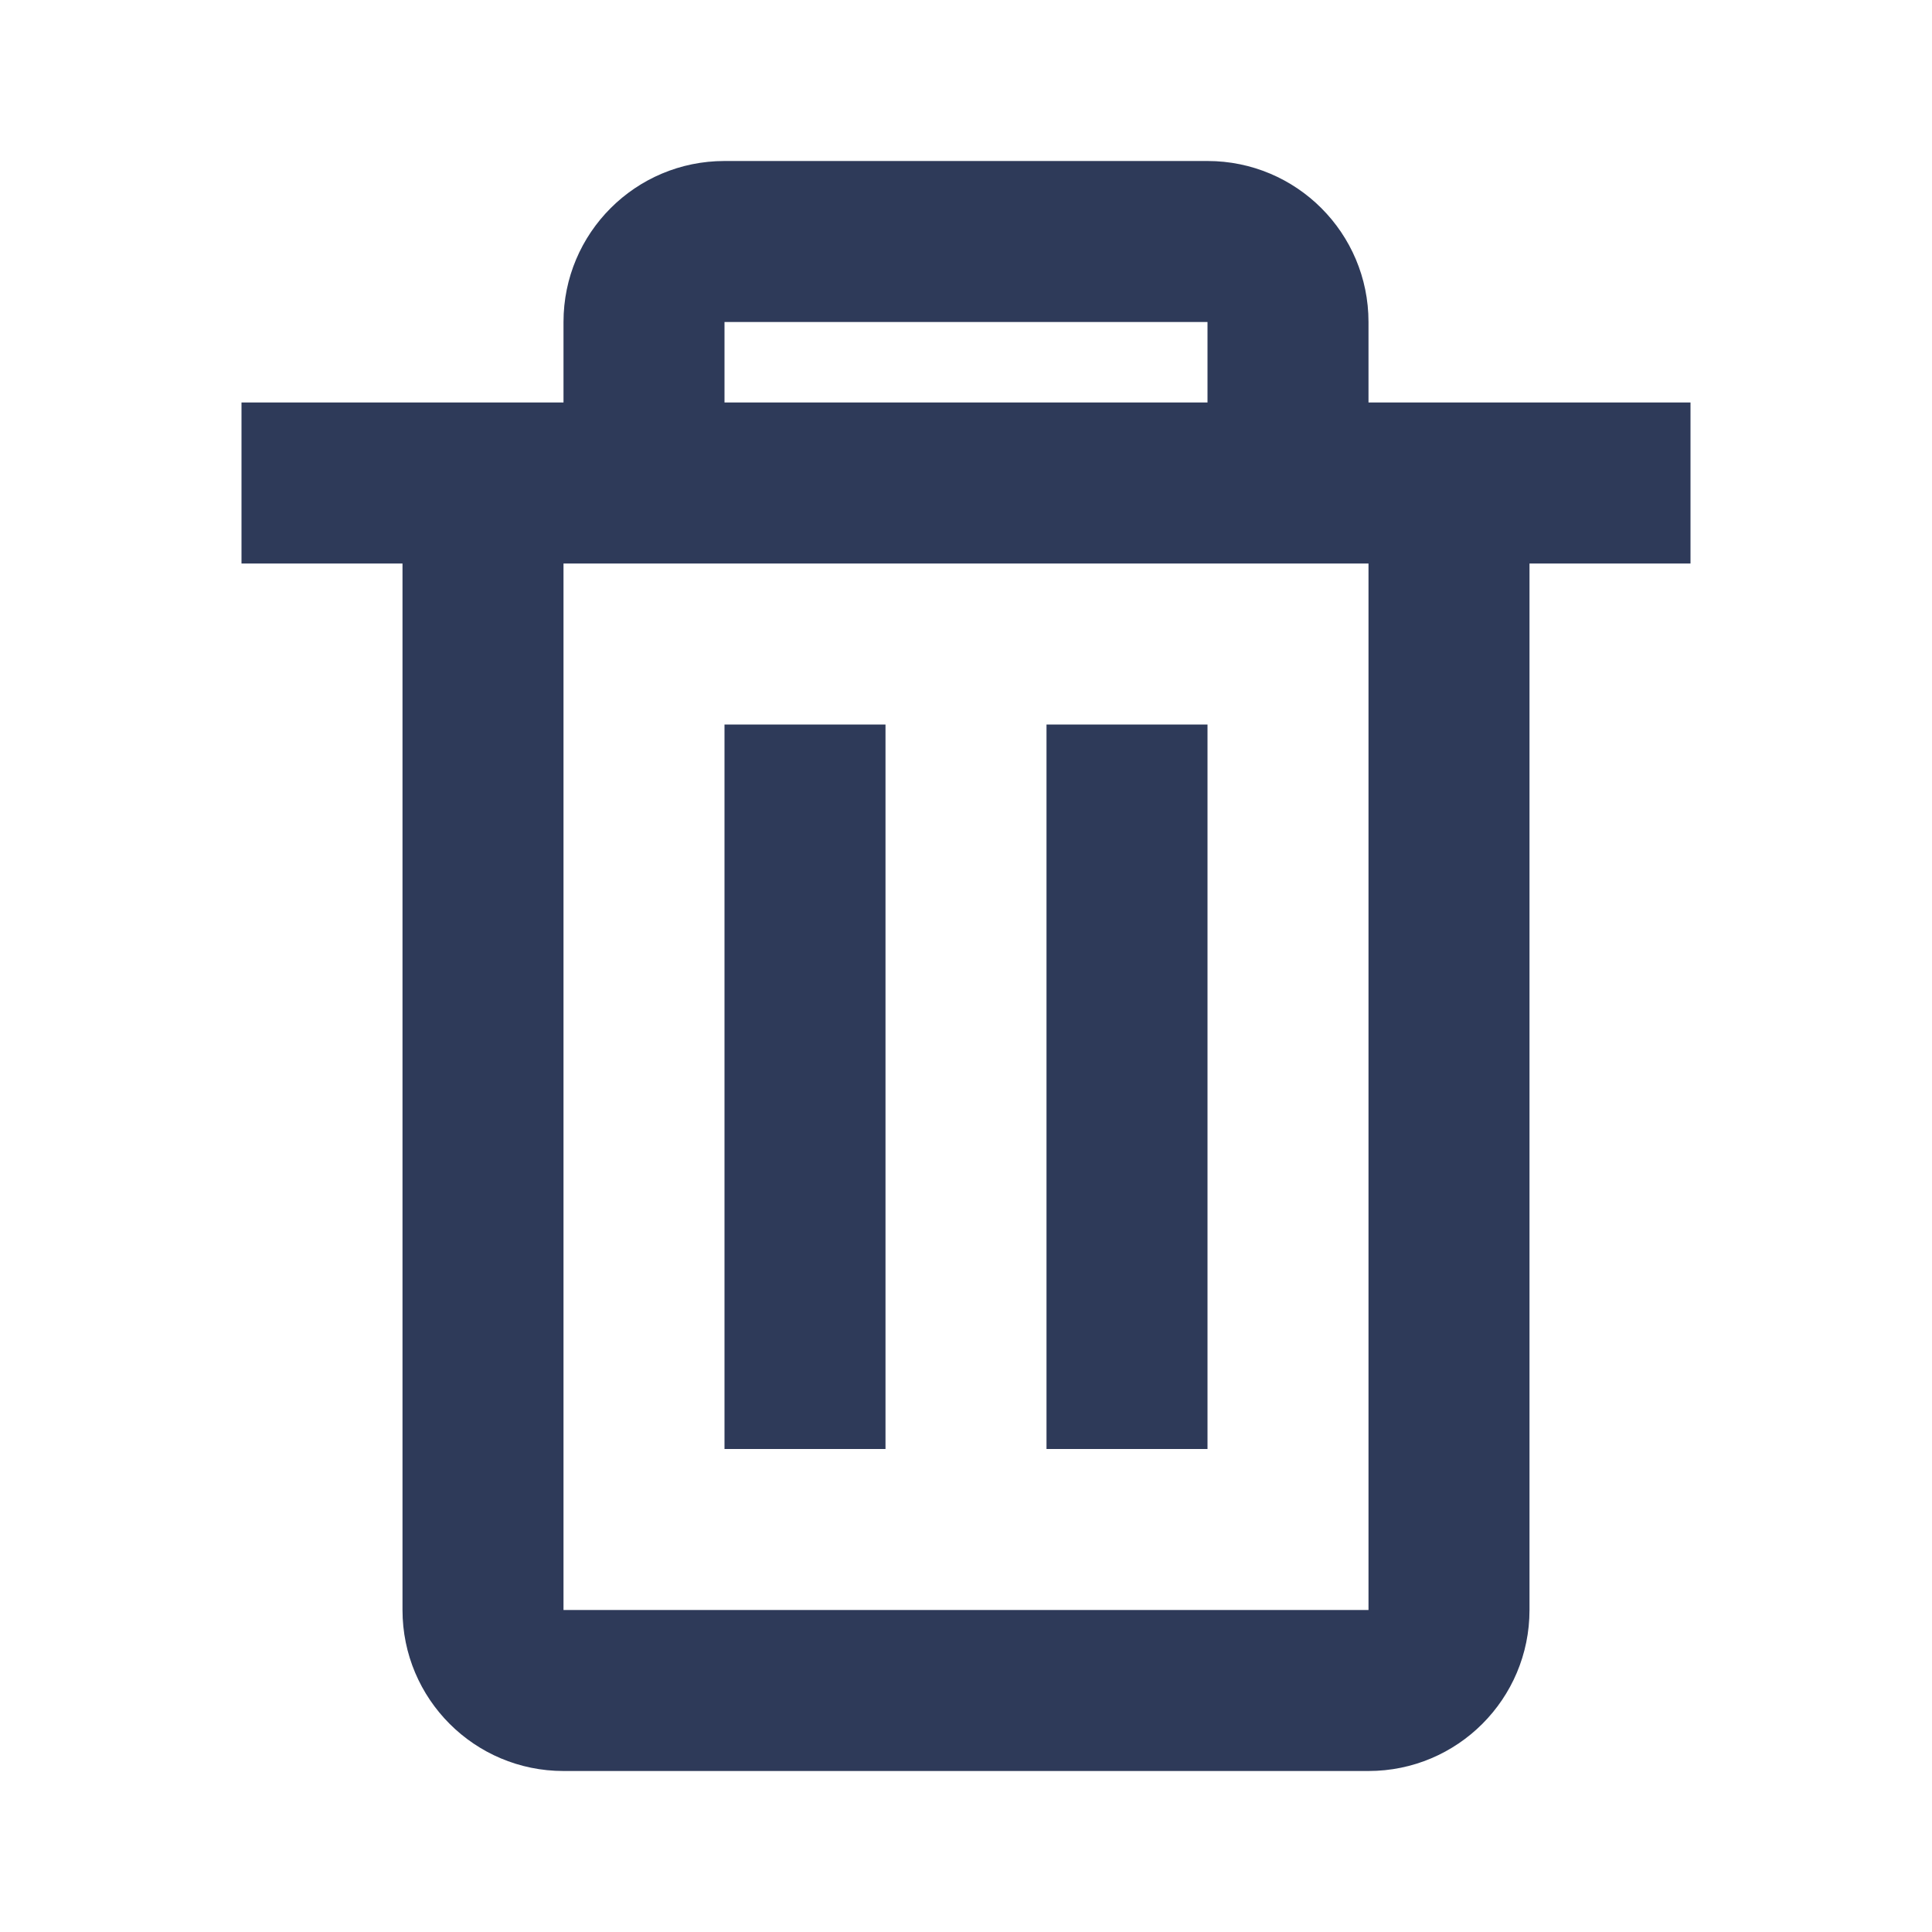
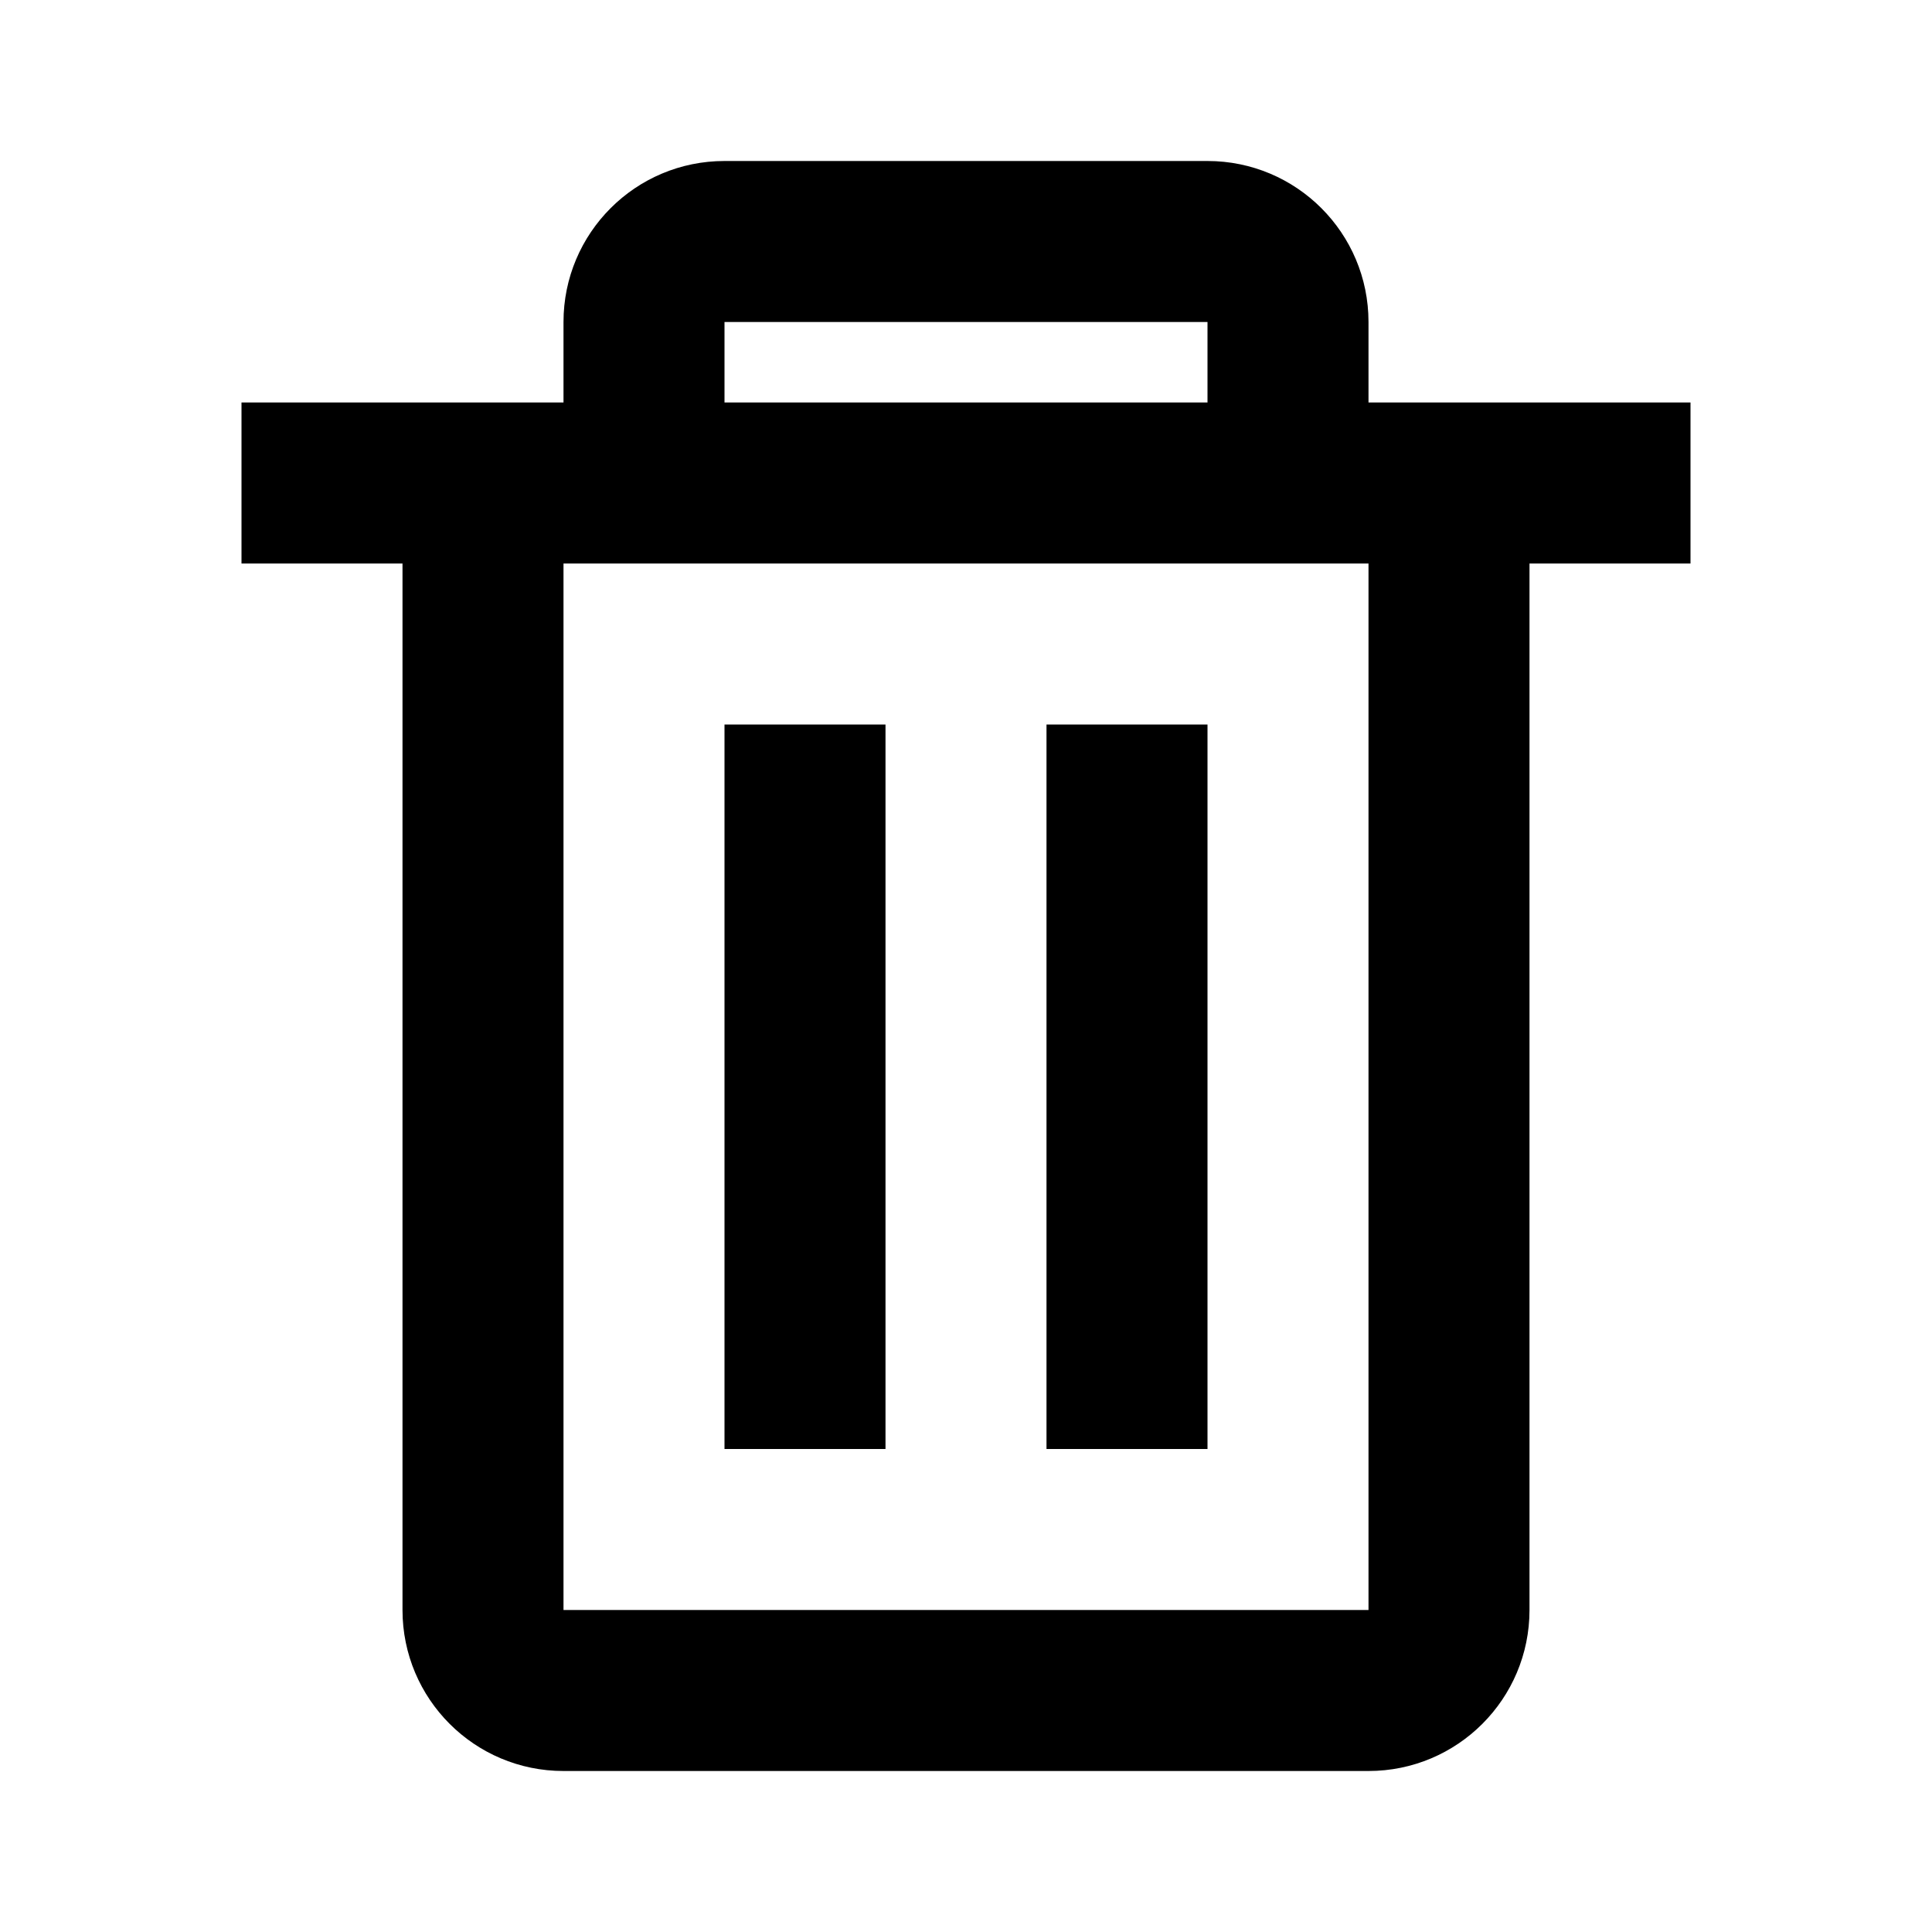
- <svg xmlns="http://www.w3.org/2000/svg" width="24" height="24" viewBox="0 0 24 24" fill="none">
-   <path d="M17 22H7C5.895 22 5 21.105 5 20V7H3V5H7V4C7 2.895 7.895 2 9 2H15C16.105 2 17 2.895 17 4V5H21V7H19V20C19 21.105 18.105 22 17 22ZM7 7V20H17V7H7ZM9 4V5H15V4H9ZM15 18H13V9H15V18ZM11 18H9V9H11V18Z" fill="#2E3A59" />
+ <svg xmlns="http://www.w3.org/2000/svg" viewBox="0 0 24 24">
+   <path d="M17 22H7C5.895 22 5 21.105 5 20V7H3V5H7V4C7 2.895 7.895 2 9 2H15C16.105 2 17 2.895 17 4V5H21V7H19V20C19 21.105 18.105 22 17 22ZM7 7V20H17V7H7ZM9 4V5H15V4H9ZM15 18H13V9H15V18ZM11 18H9V9H11V18Z" />
</svg>
